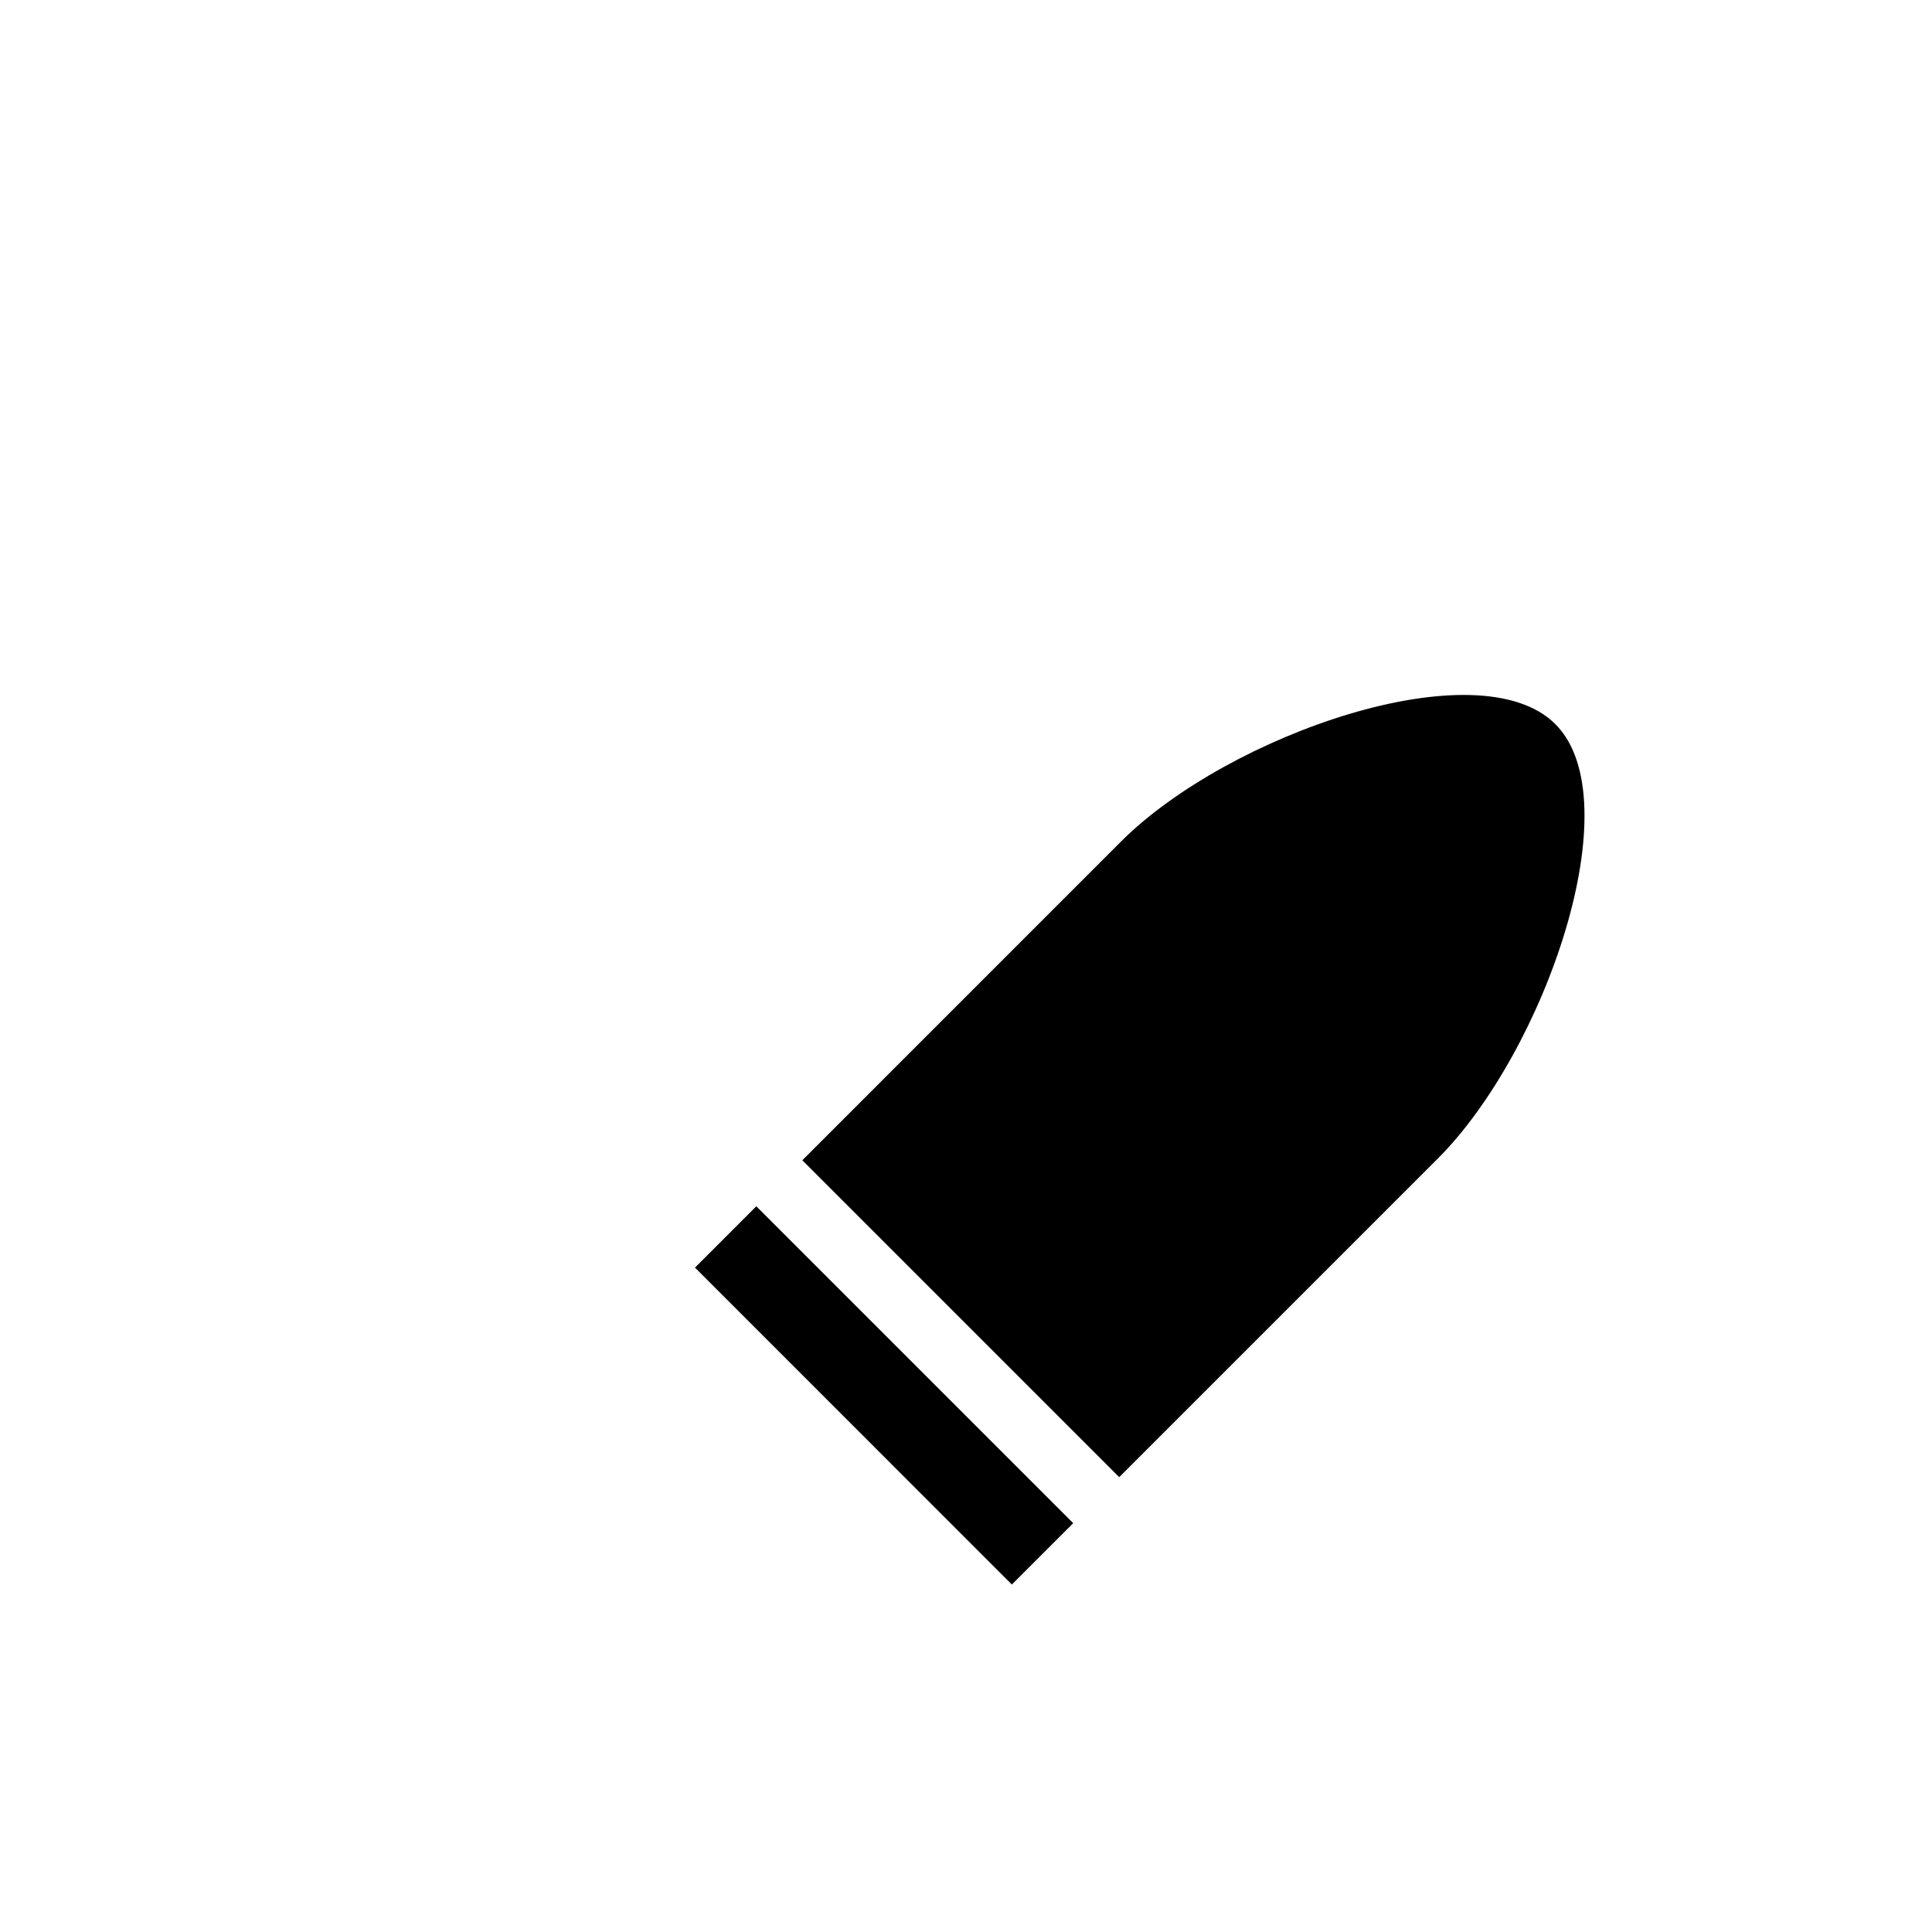
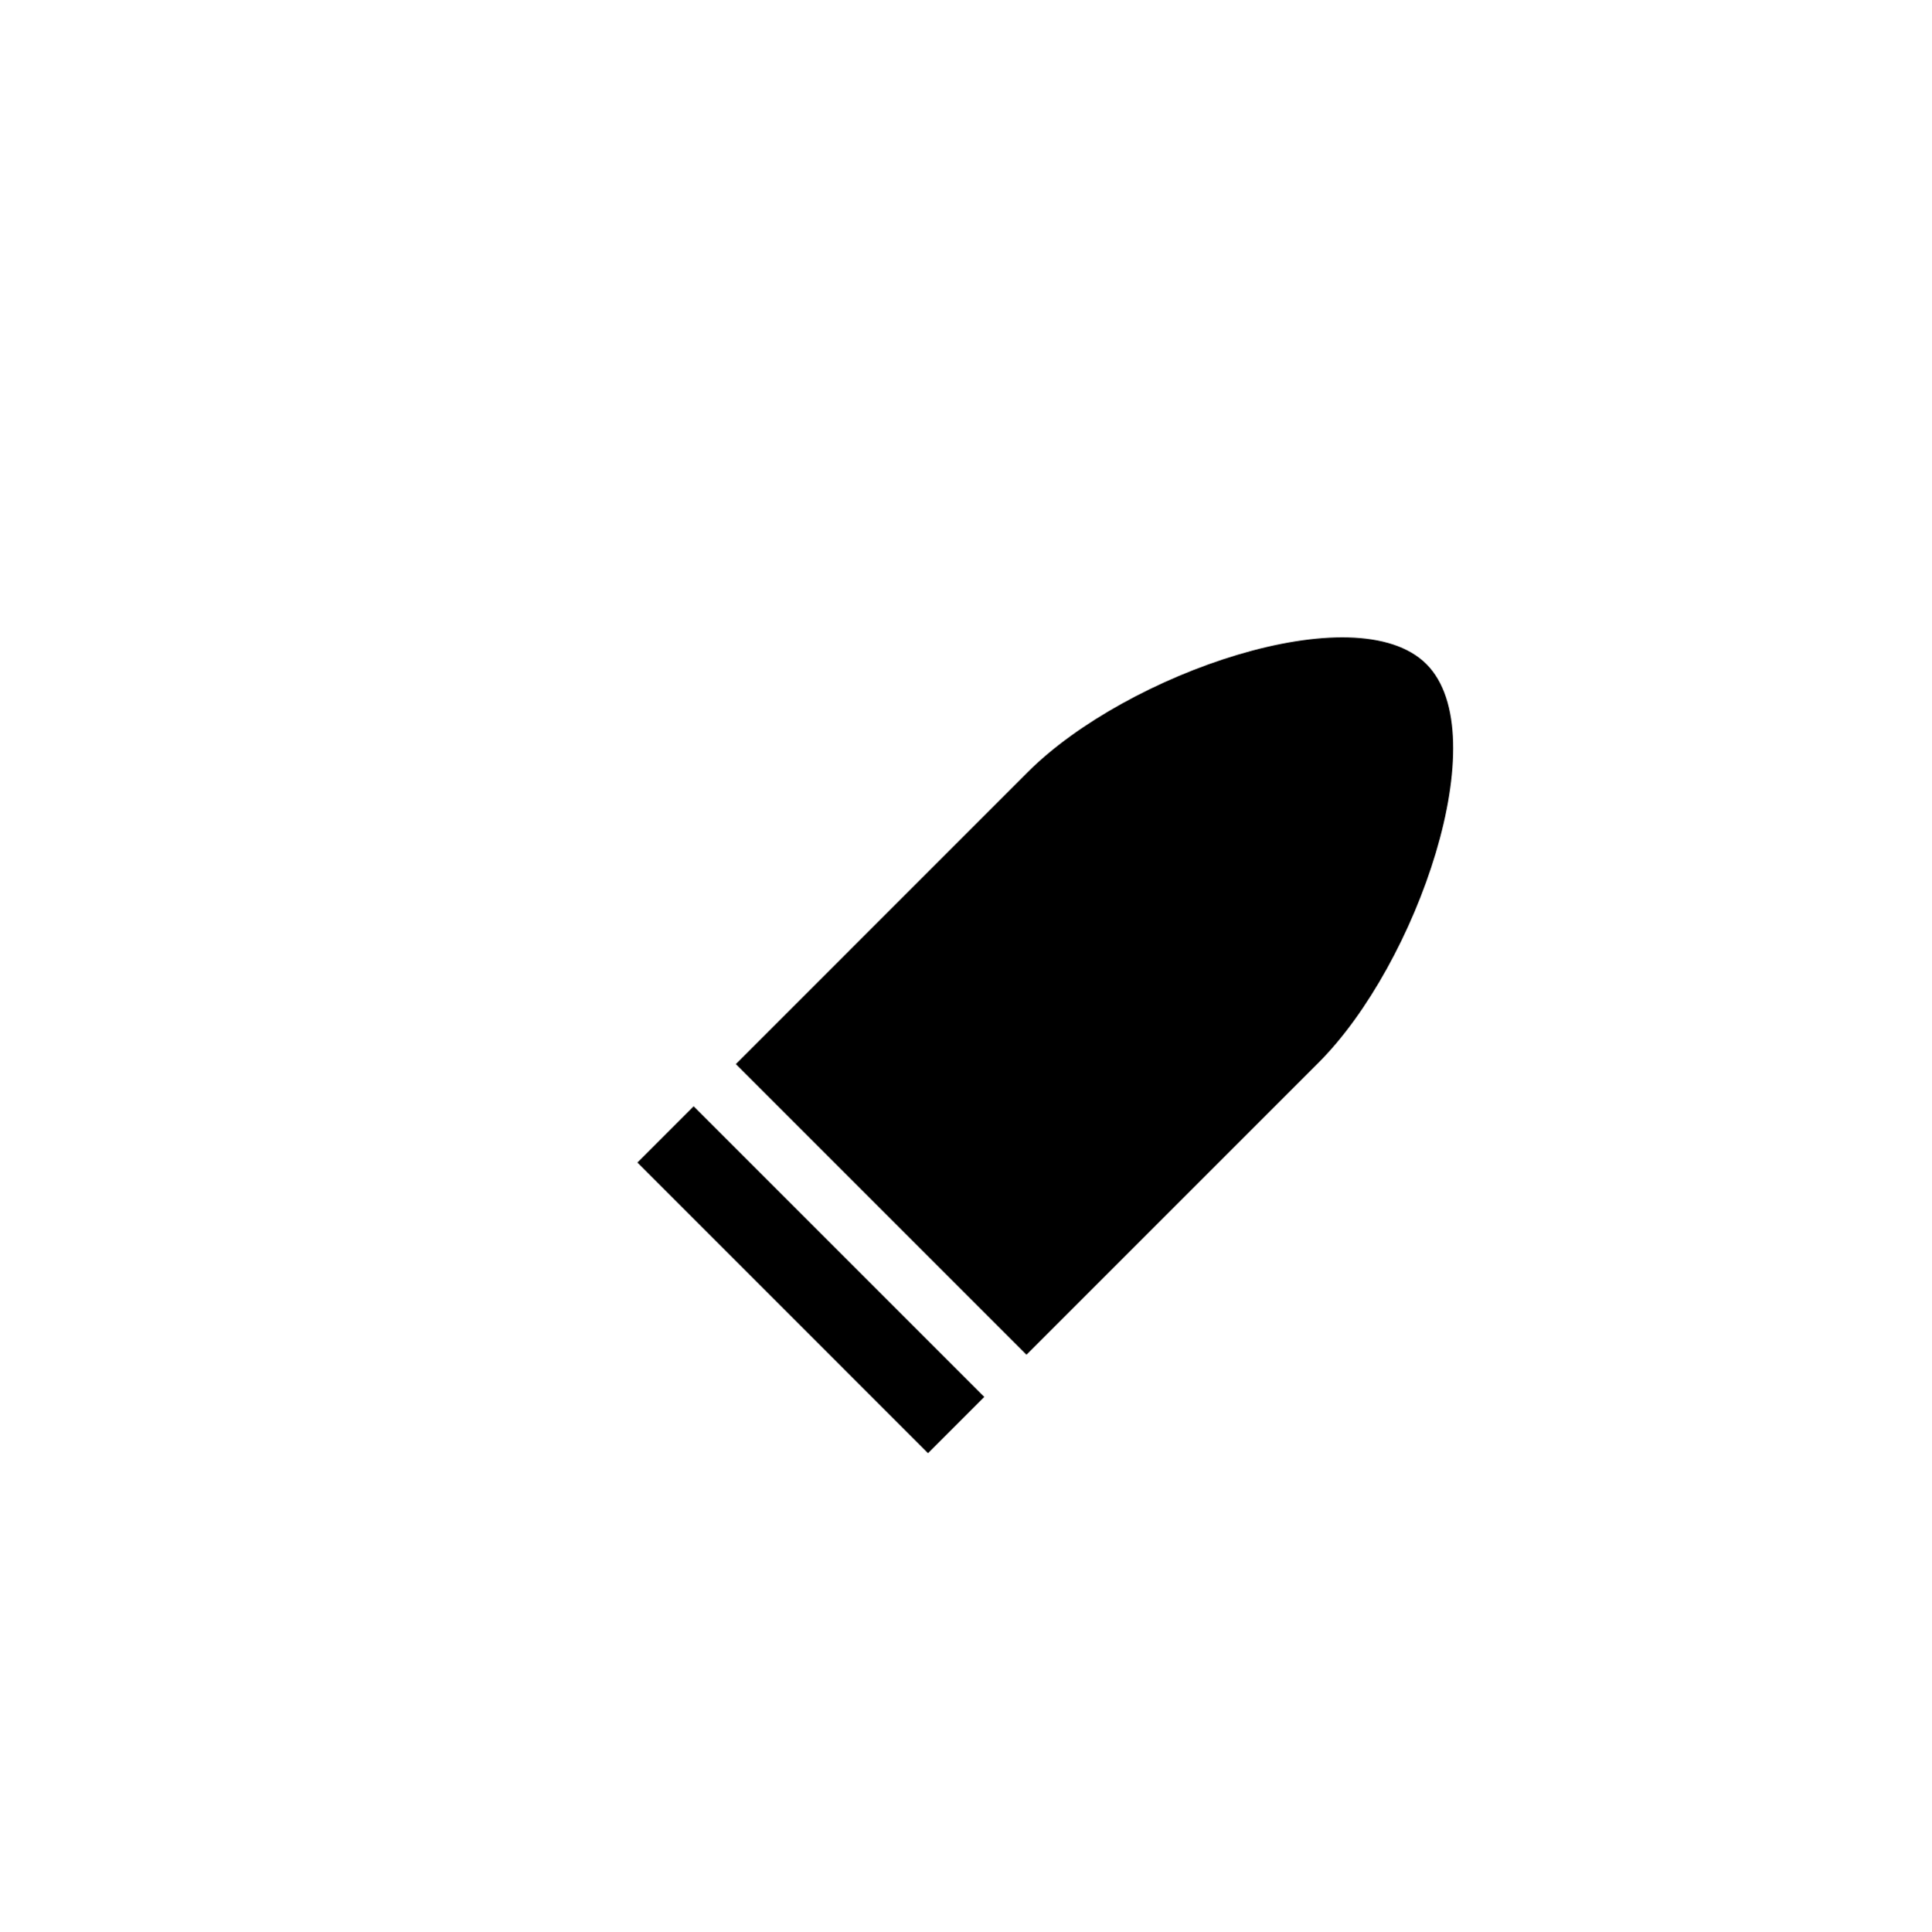
- <svg xmlns="http://www.w3.org/2000/svg" version="1.1" id="_x32_" width="100%;" height="100%;" viewBox="-400 -400 1112 1112" xml:space="preserve">
+ <svg xmlns="http://www.w3.org/2000/svg" version="1.1" id="_x32_" width="100%;" height="100%;" viewBox="-400 -400 1212 1212" xml:space="preserve">
  <style type="text/css">

	.st0{fill:#000000;margin:10%;}

</style>
  <g>
    <path class="st0" d="M495.212,16.785c-44.125-44.141-188.297,5.875-250.078,67.656S61.79,267.8,61.79,267.8l182.406,182.407   c0,0,121.563-121.579,183.359-183.36C489.321,205.082,539.337,60.91,495.212,16.785z" />
    <polygon class="st0" points="0.009,329.597 182.399,512.004 217.712,476.691 35.306,294.285  " />
  </g>
</svg>
